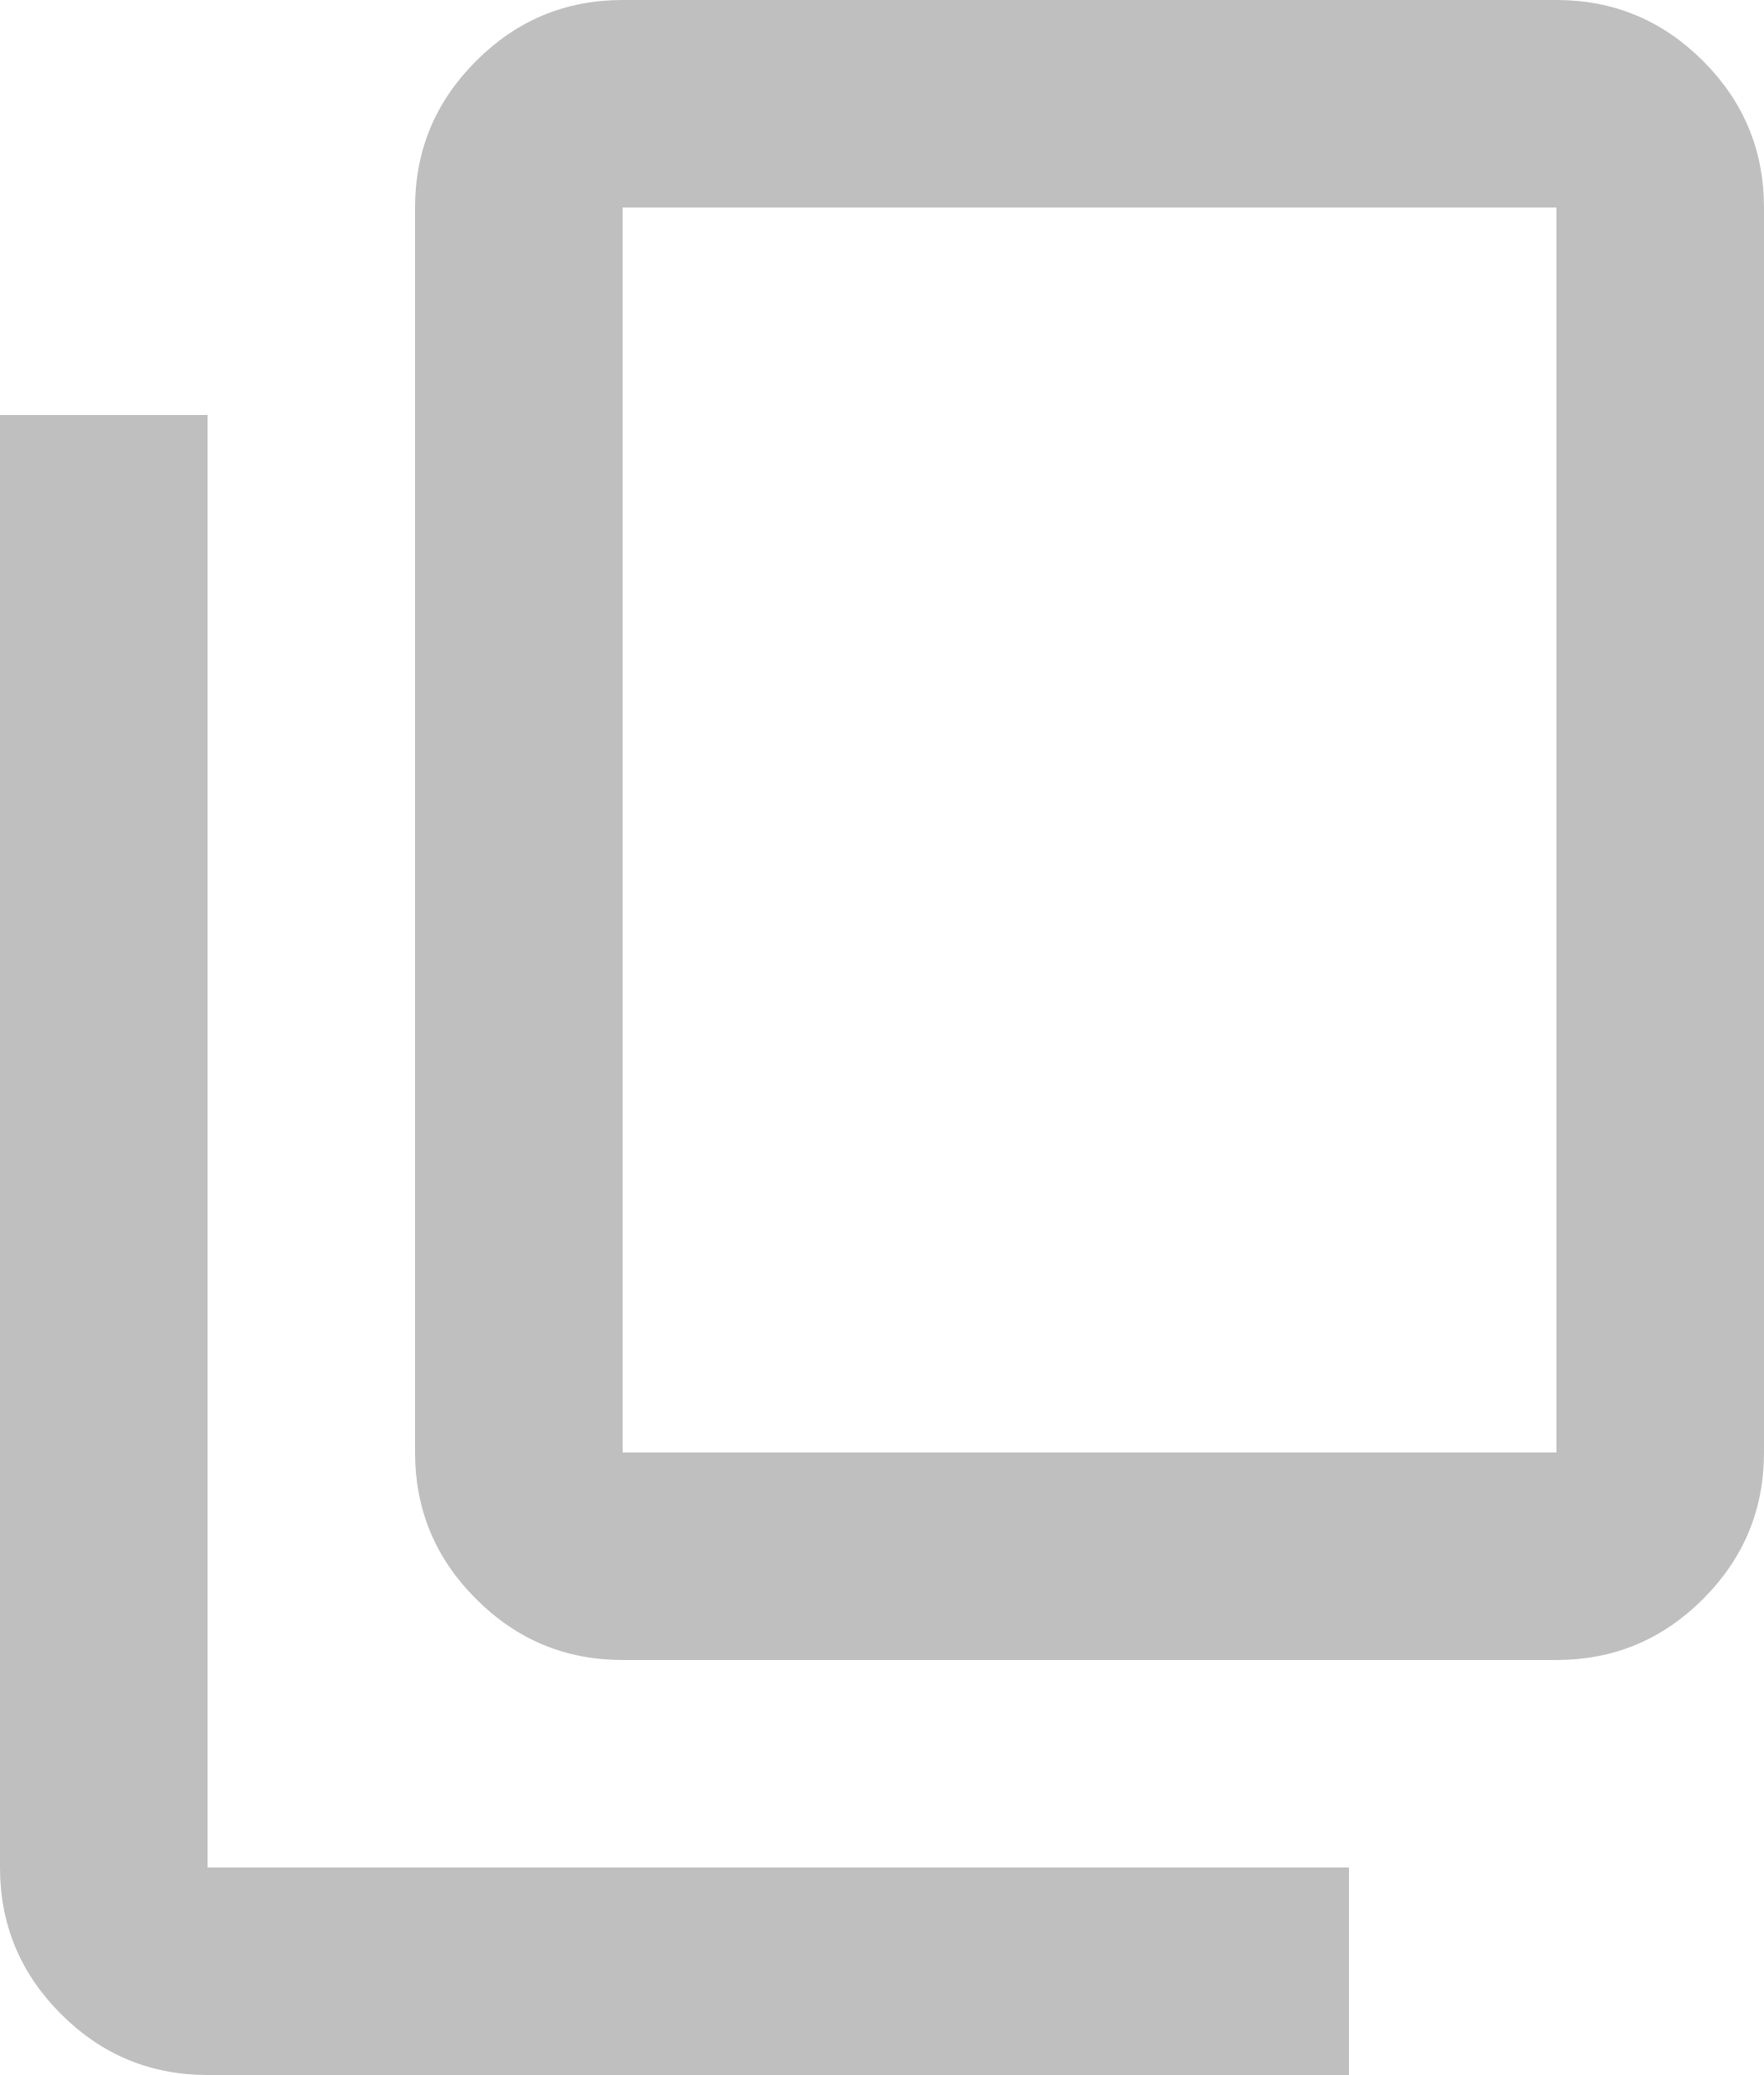
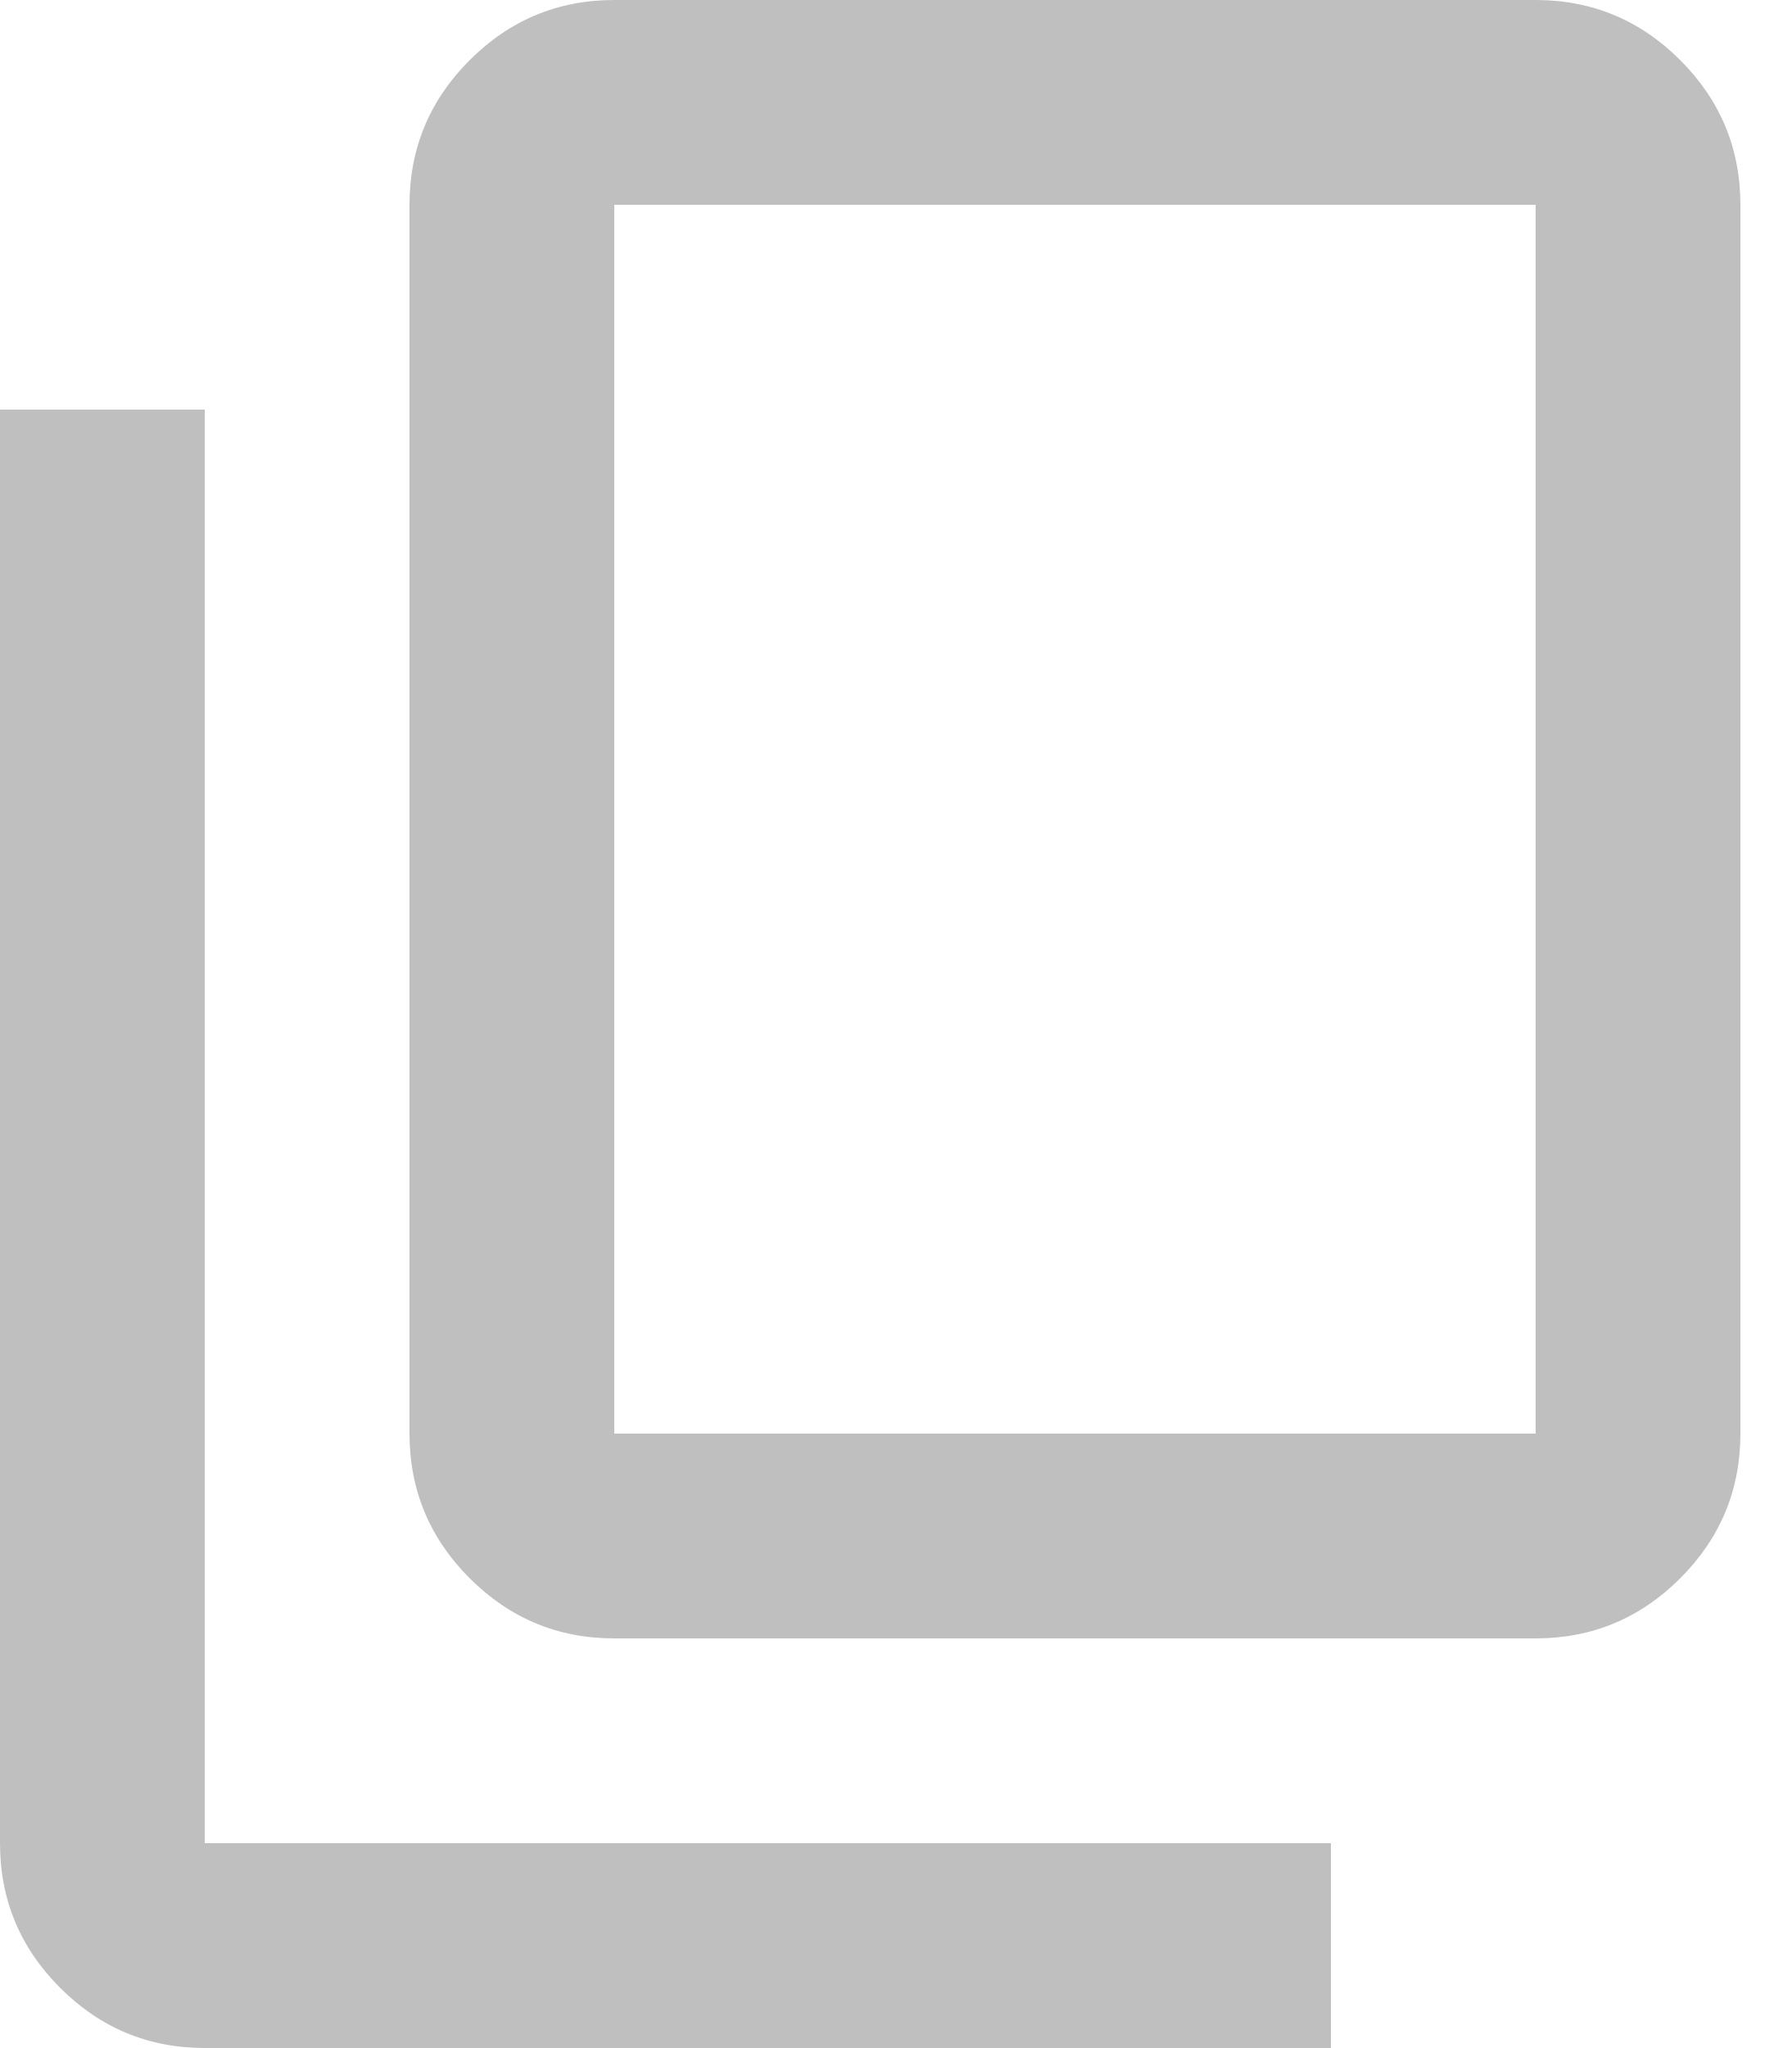
- <svg xmlns="http://www.w3.org/2000/svg" width="17" height="20" viewBox="0 0 17 20" fill="none">
-   <path d="M2 20C1.45 20 0.979 19.804 0.588 19.413C0.196 19.021 0 18.55 0 18V4H2V18H13V20H2ZM6 16C5.45 16 4.979 15.804 4.588 15.412C4.196 15.021 4 14.55 4 14V2C4 1.45 4.196 0.979 4.588 0.588C4.979 0.196 5.45 0 6 0H15C15.55 0 16.021 0.196 16.413 0.588C16.804 0.979 17 1.45 17 2V14C17 14.55 16.804 15.021 16.413 15.412C16.021 15.804 15.55 16 15 16H6ZM6 14H15V2H6V14Z" fill="#BFBFBF" />
+ <svg xmlns="http://www.w3.org/2000/svg" viewBox="0 0 14 16" fill="none">
+   <path d="M1.6 16C1.16 16 0.783 15.843 0.47 15.53C0.157 15.217 0 14.84 0 14.4V3.2H1.6V14.4H10.4V16H1.6ZM4.8 12.8C4.36 12.8 3.983 12.643 3.67 12.33C3.357 12.017 3.2 11.64 3.2 11.2V1.6C3.2 1.16 3.357 0.783 3.67 0.47C3.983 0.157 4.36 0 4.8 0H12C12.44 0 12.817 0.157 13.13 0.47C13.443 0.783 13.6 1.16 13.6 1.6V11.2C13.6 11.64 13.443 12.017 13.13 12.33C12.817 12.643 12.44 12.8 12 12.8H4.8ZM4.8 11.2H12V1.6H4.8V11.2Z" fill="#BFBFBF" />
</svg>
